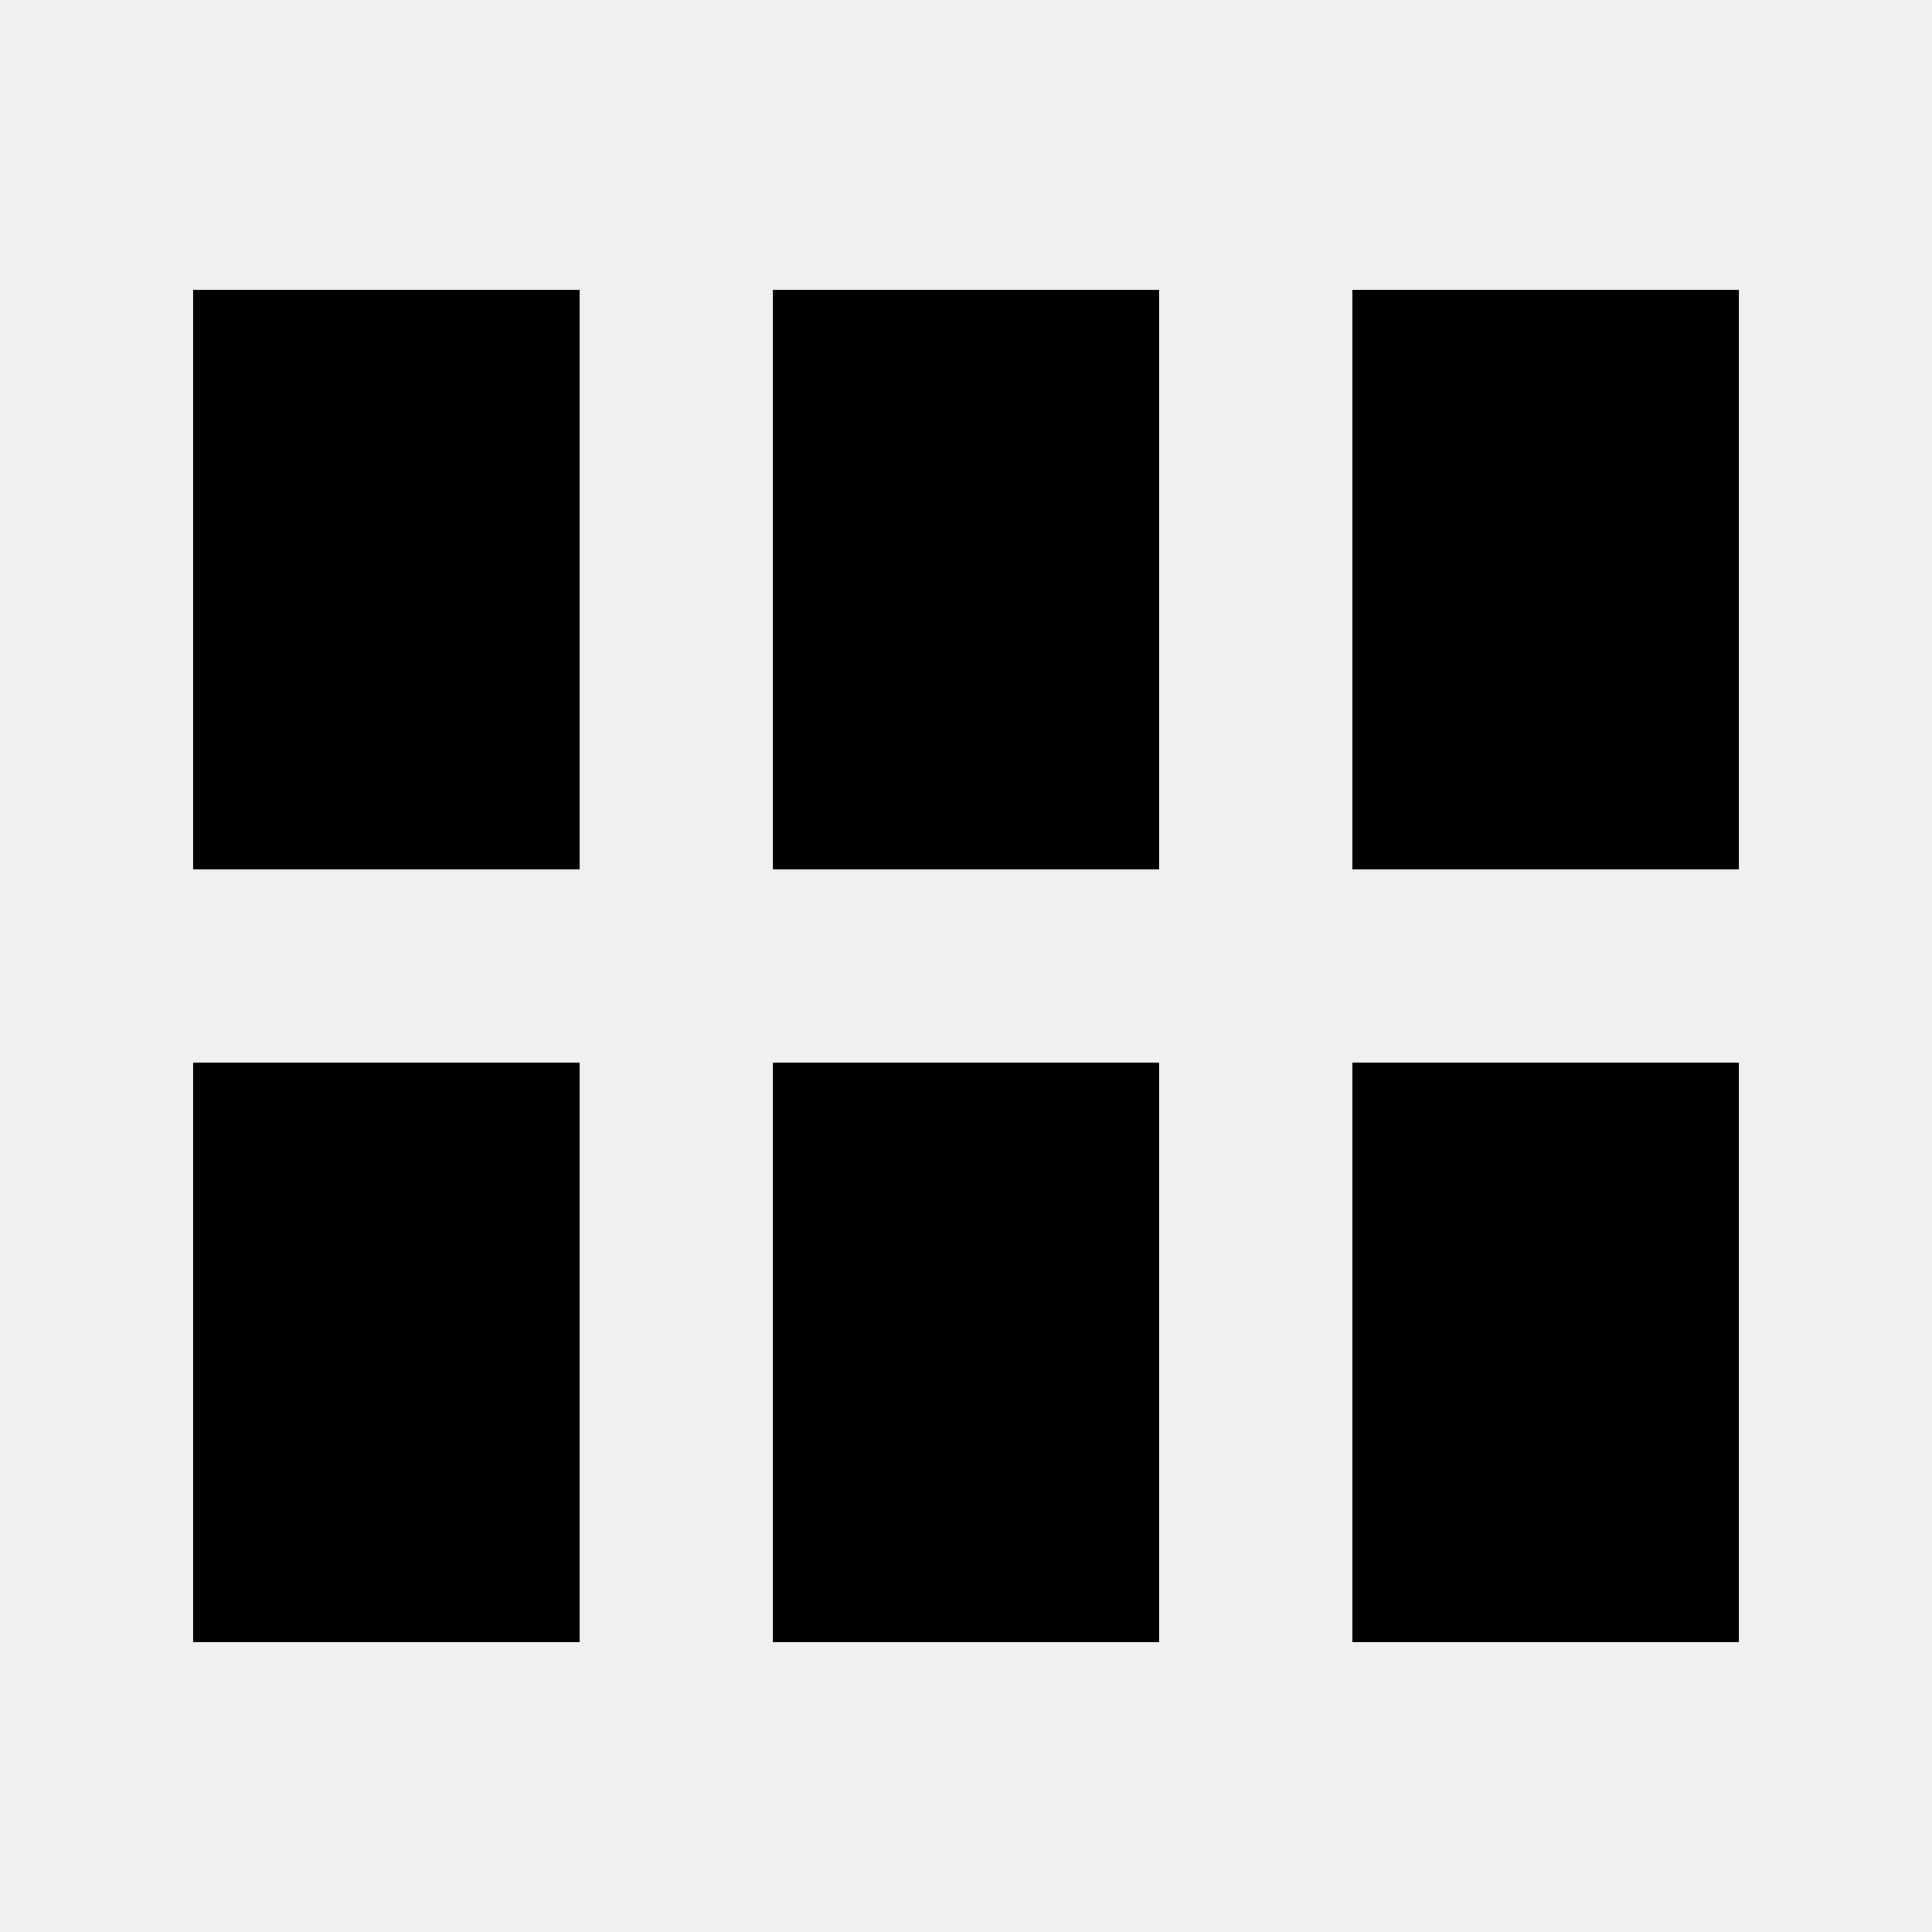
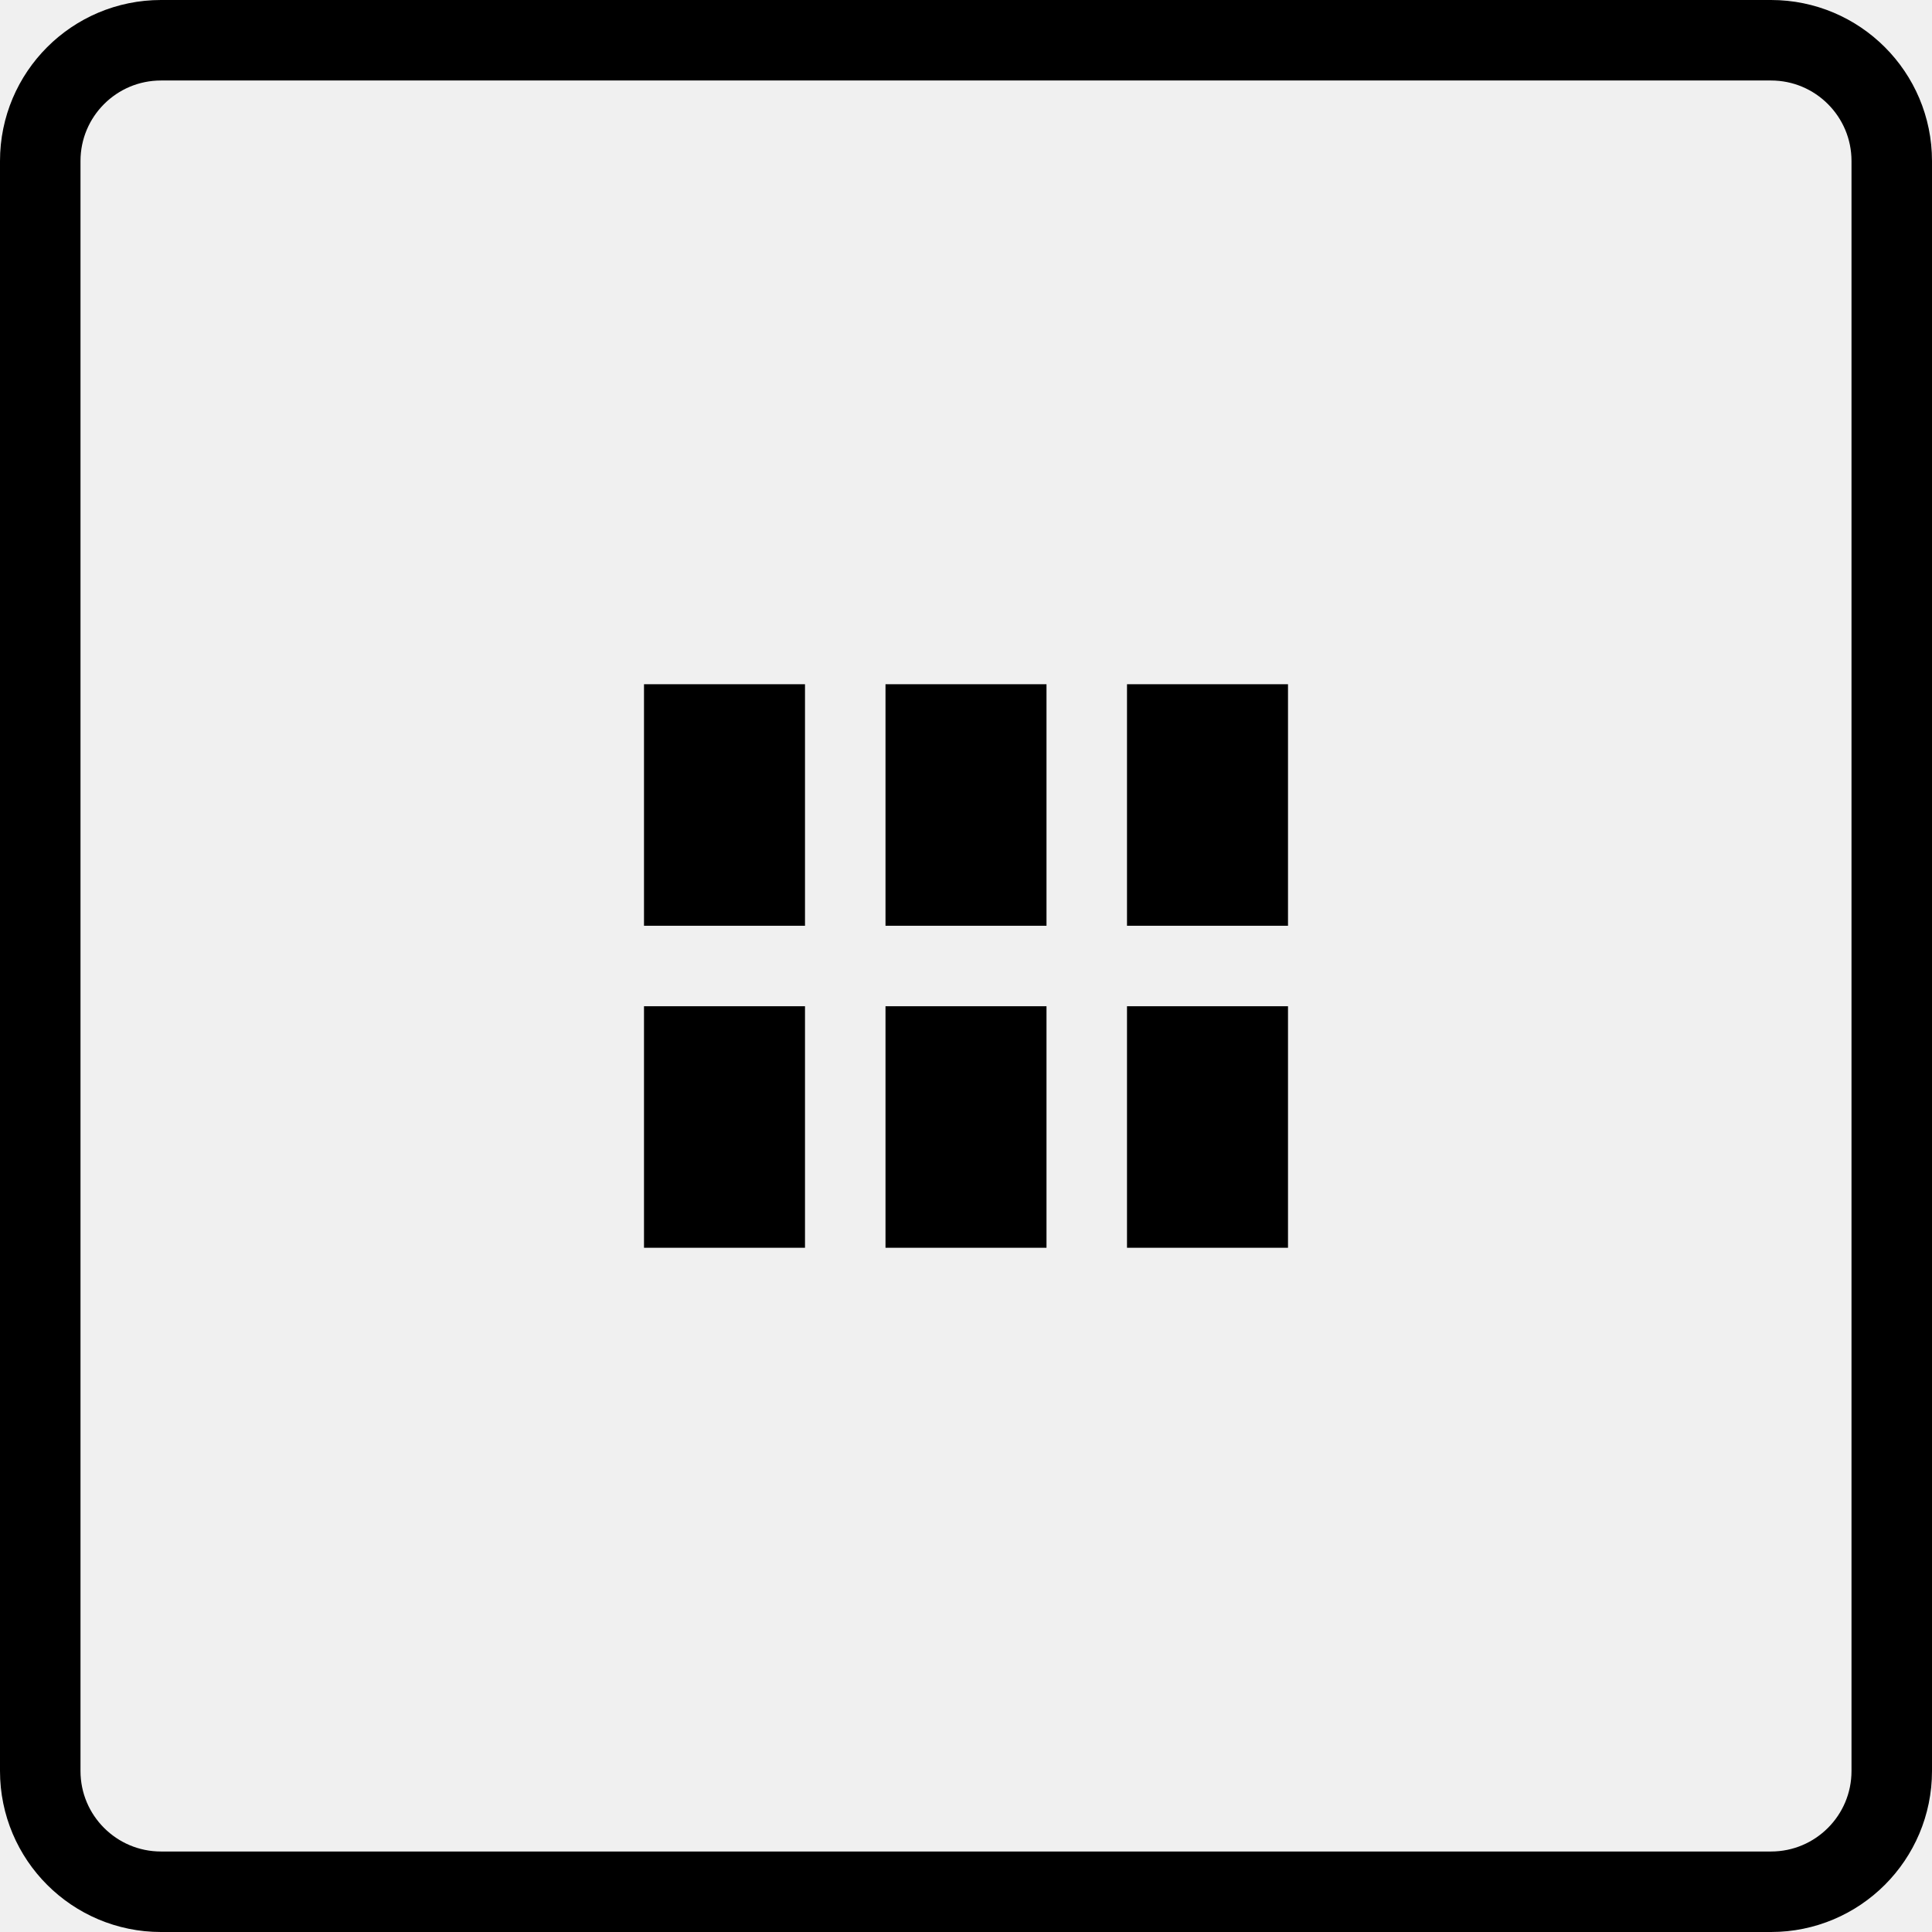
- <svg xmlns="http://www.w3.org/2000/svg" width="20" height="20" fill="none">
-   <path fill="#000" d="M6 3H2v6h4V3ZM18 3h-4v6h4V3ZM12 3H8v6h4V3ZM6 11H2v6h4v-6ZM18 11h-4v6h4v-6ZM12 11H8v6h4v-6Z" />
+ <svg xmlns="http://www.w3.org/2000/svg" width="48" height="48" viewBox="0 0 48 48" fill="none">
+   <rect x="1" y="1" width="46" height="46" rx="3" stroke="black" stroke-width="2" />
+   <g clip-path="url(#clip0_33548_2035)">
+     <path d="M20 17H16V23H20V17Z" fill="black" />
+     <path d="M32 17H28V23H32V17Z" fill="black" />
+     <path d="M26 17H22V23H26V17Z" fill="black" />
+     <path d="M20 25H16V31H20V25Z" fill="black" />
+     <path d="M32 25H28V31H32V25Z" fill="black" />
+     <path d="M26 25H22V31H26V25Z" fill="black" />
+   </g>
+   <defs>
+     <clipPath id="clip0_33548_2035">
+       <rect width="16" height="14" fill="white" transform="translate(16 17)" />
+     </clipPath>
+   </defs>
</svg>
